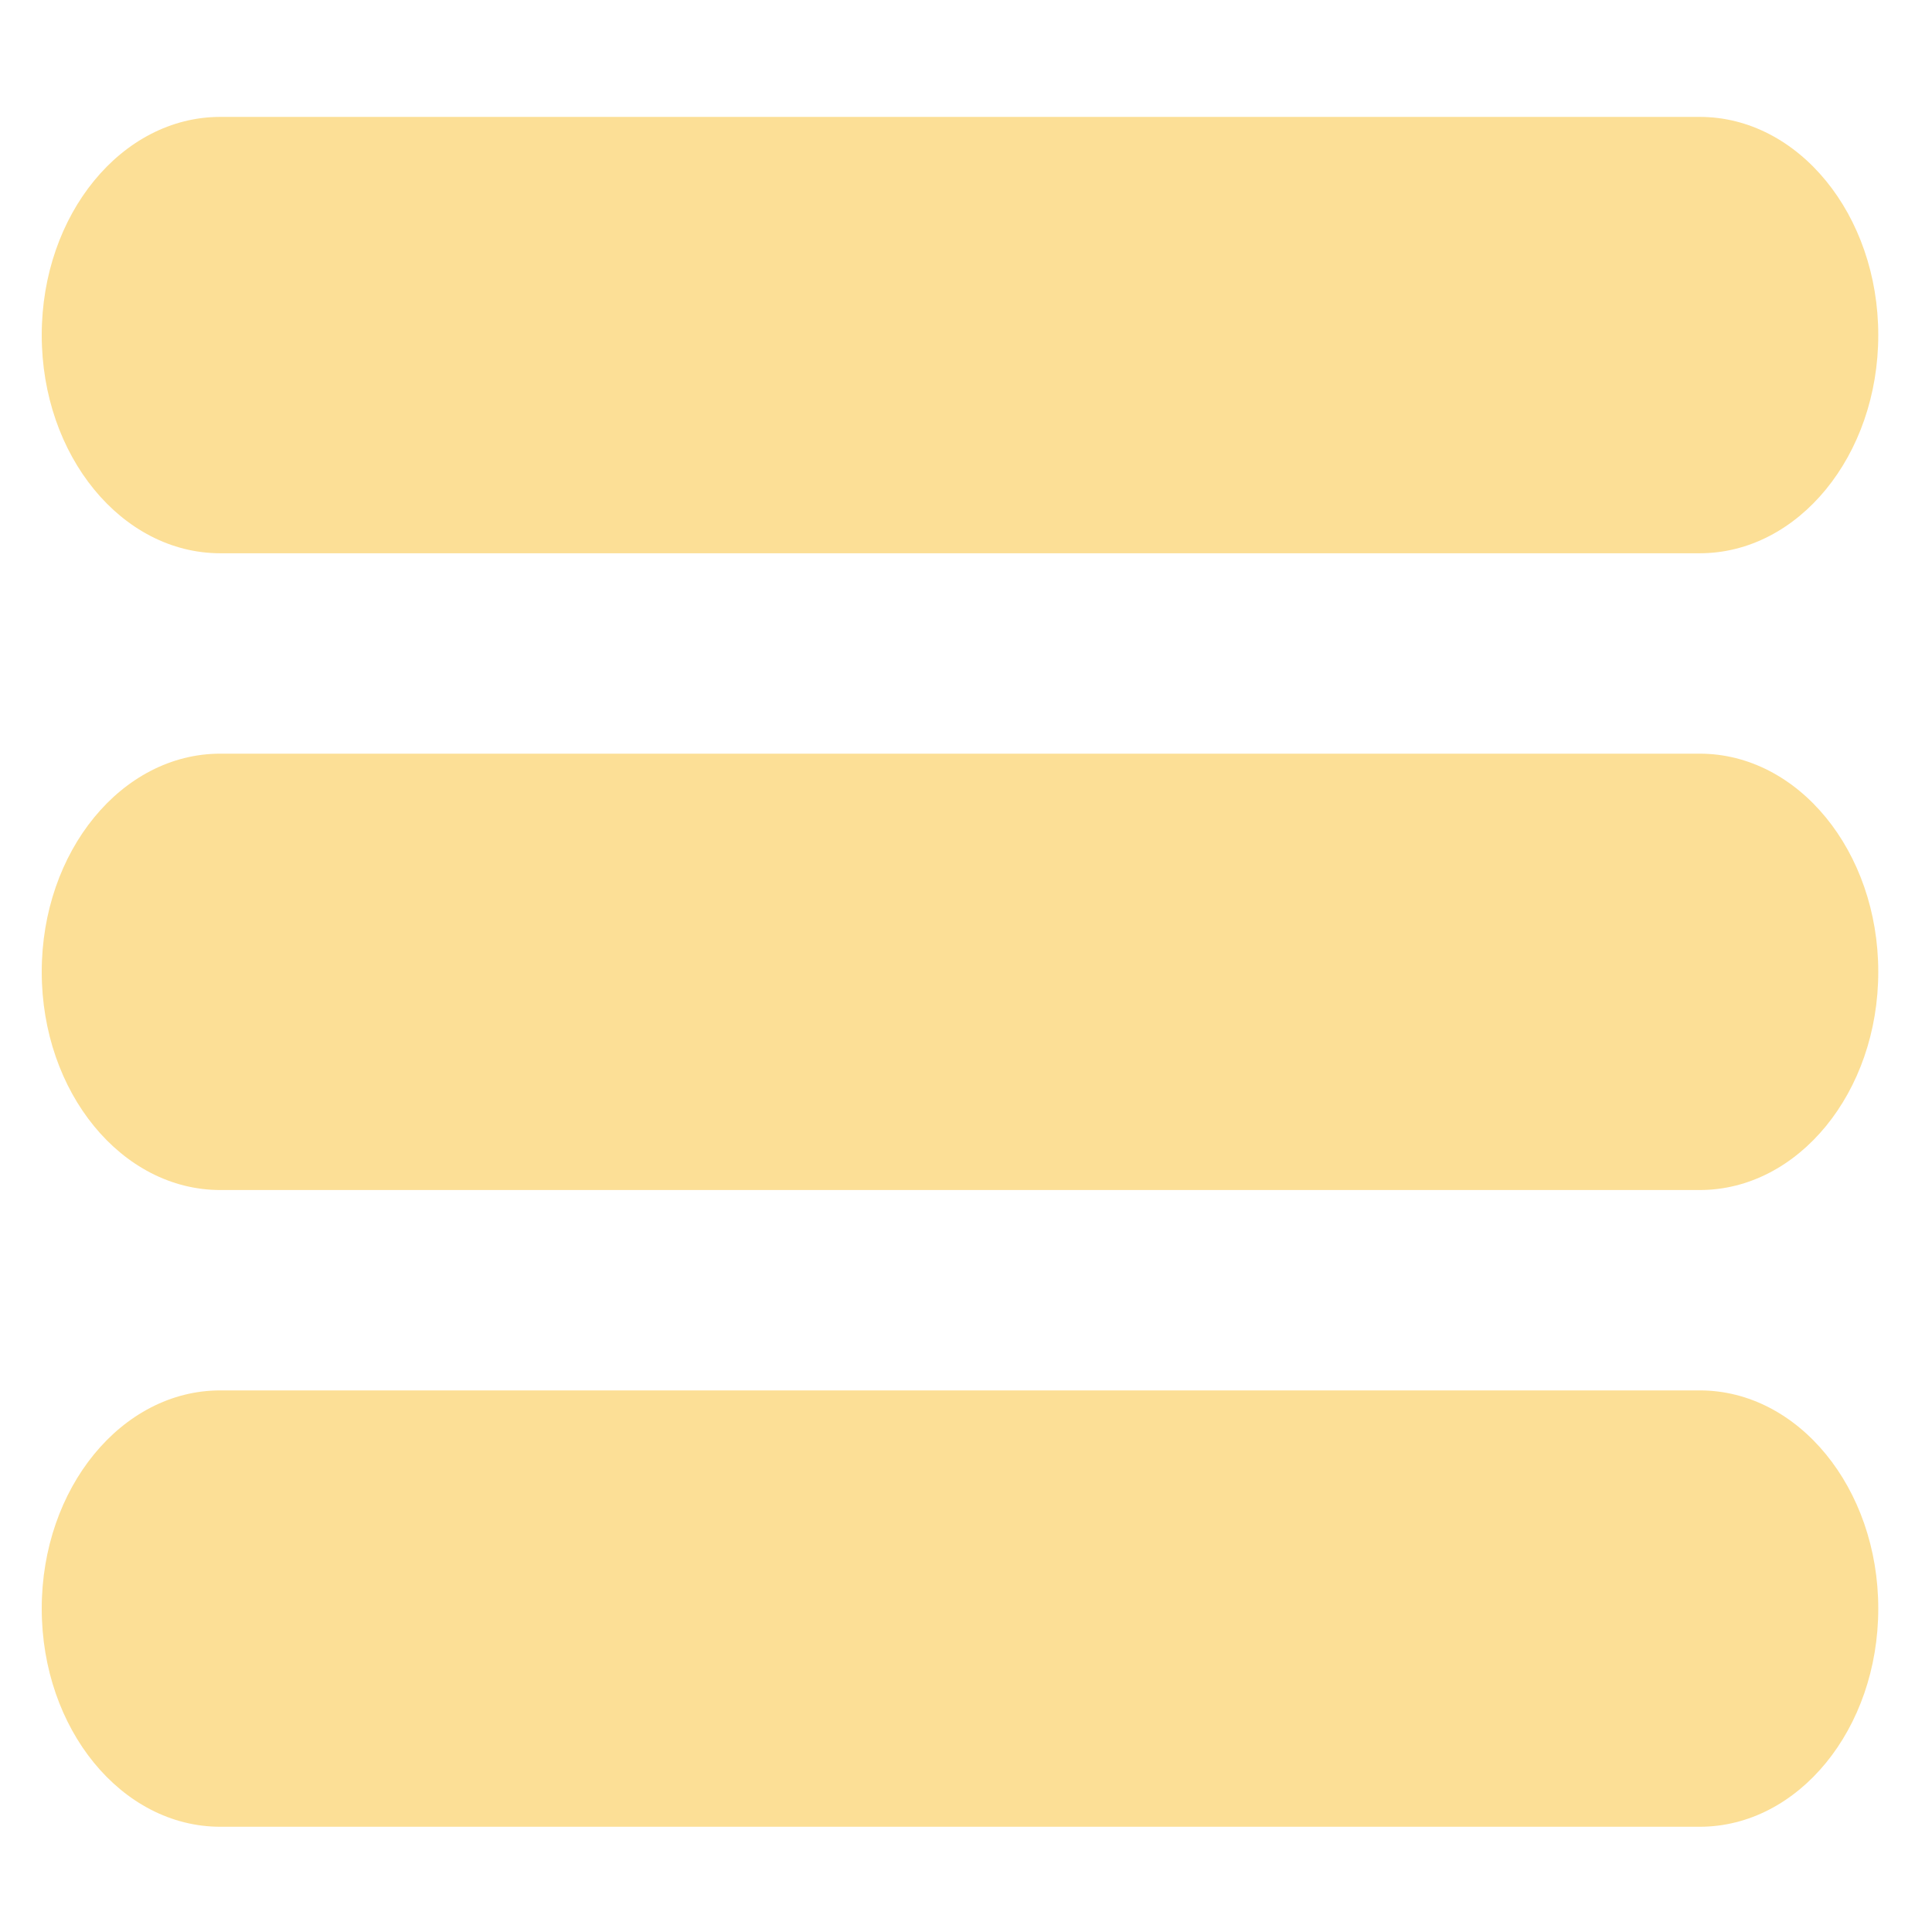
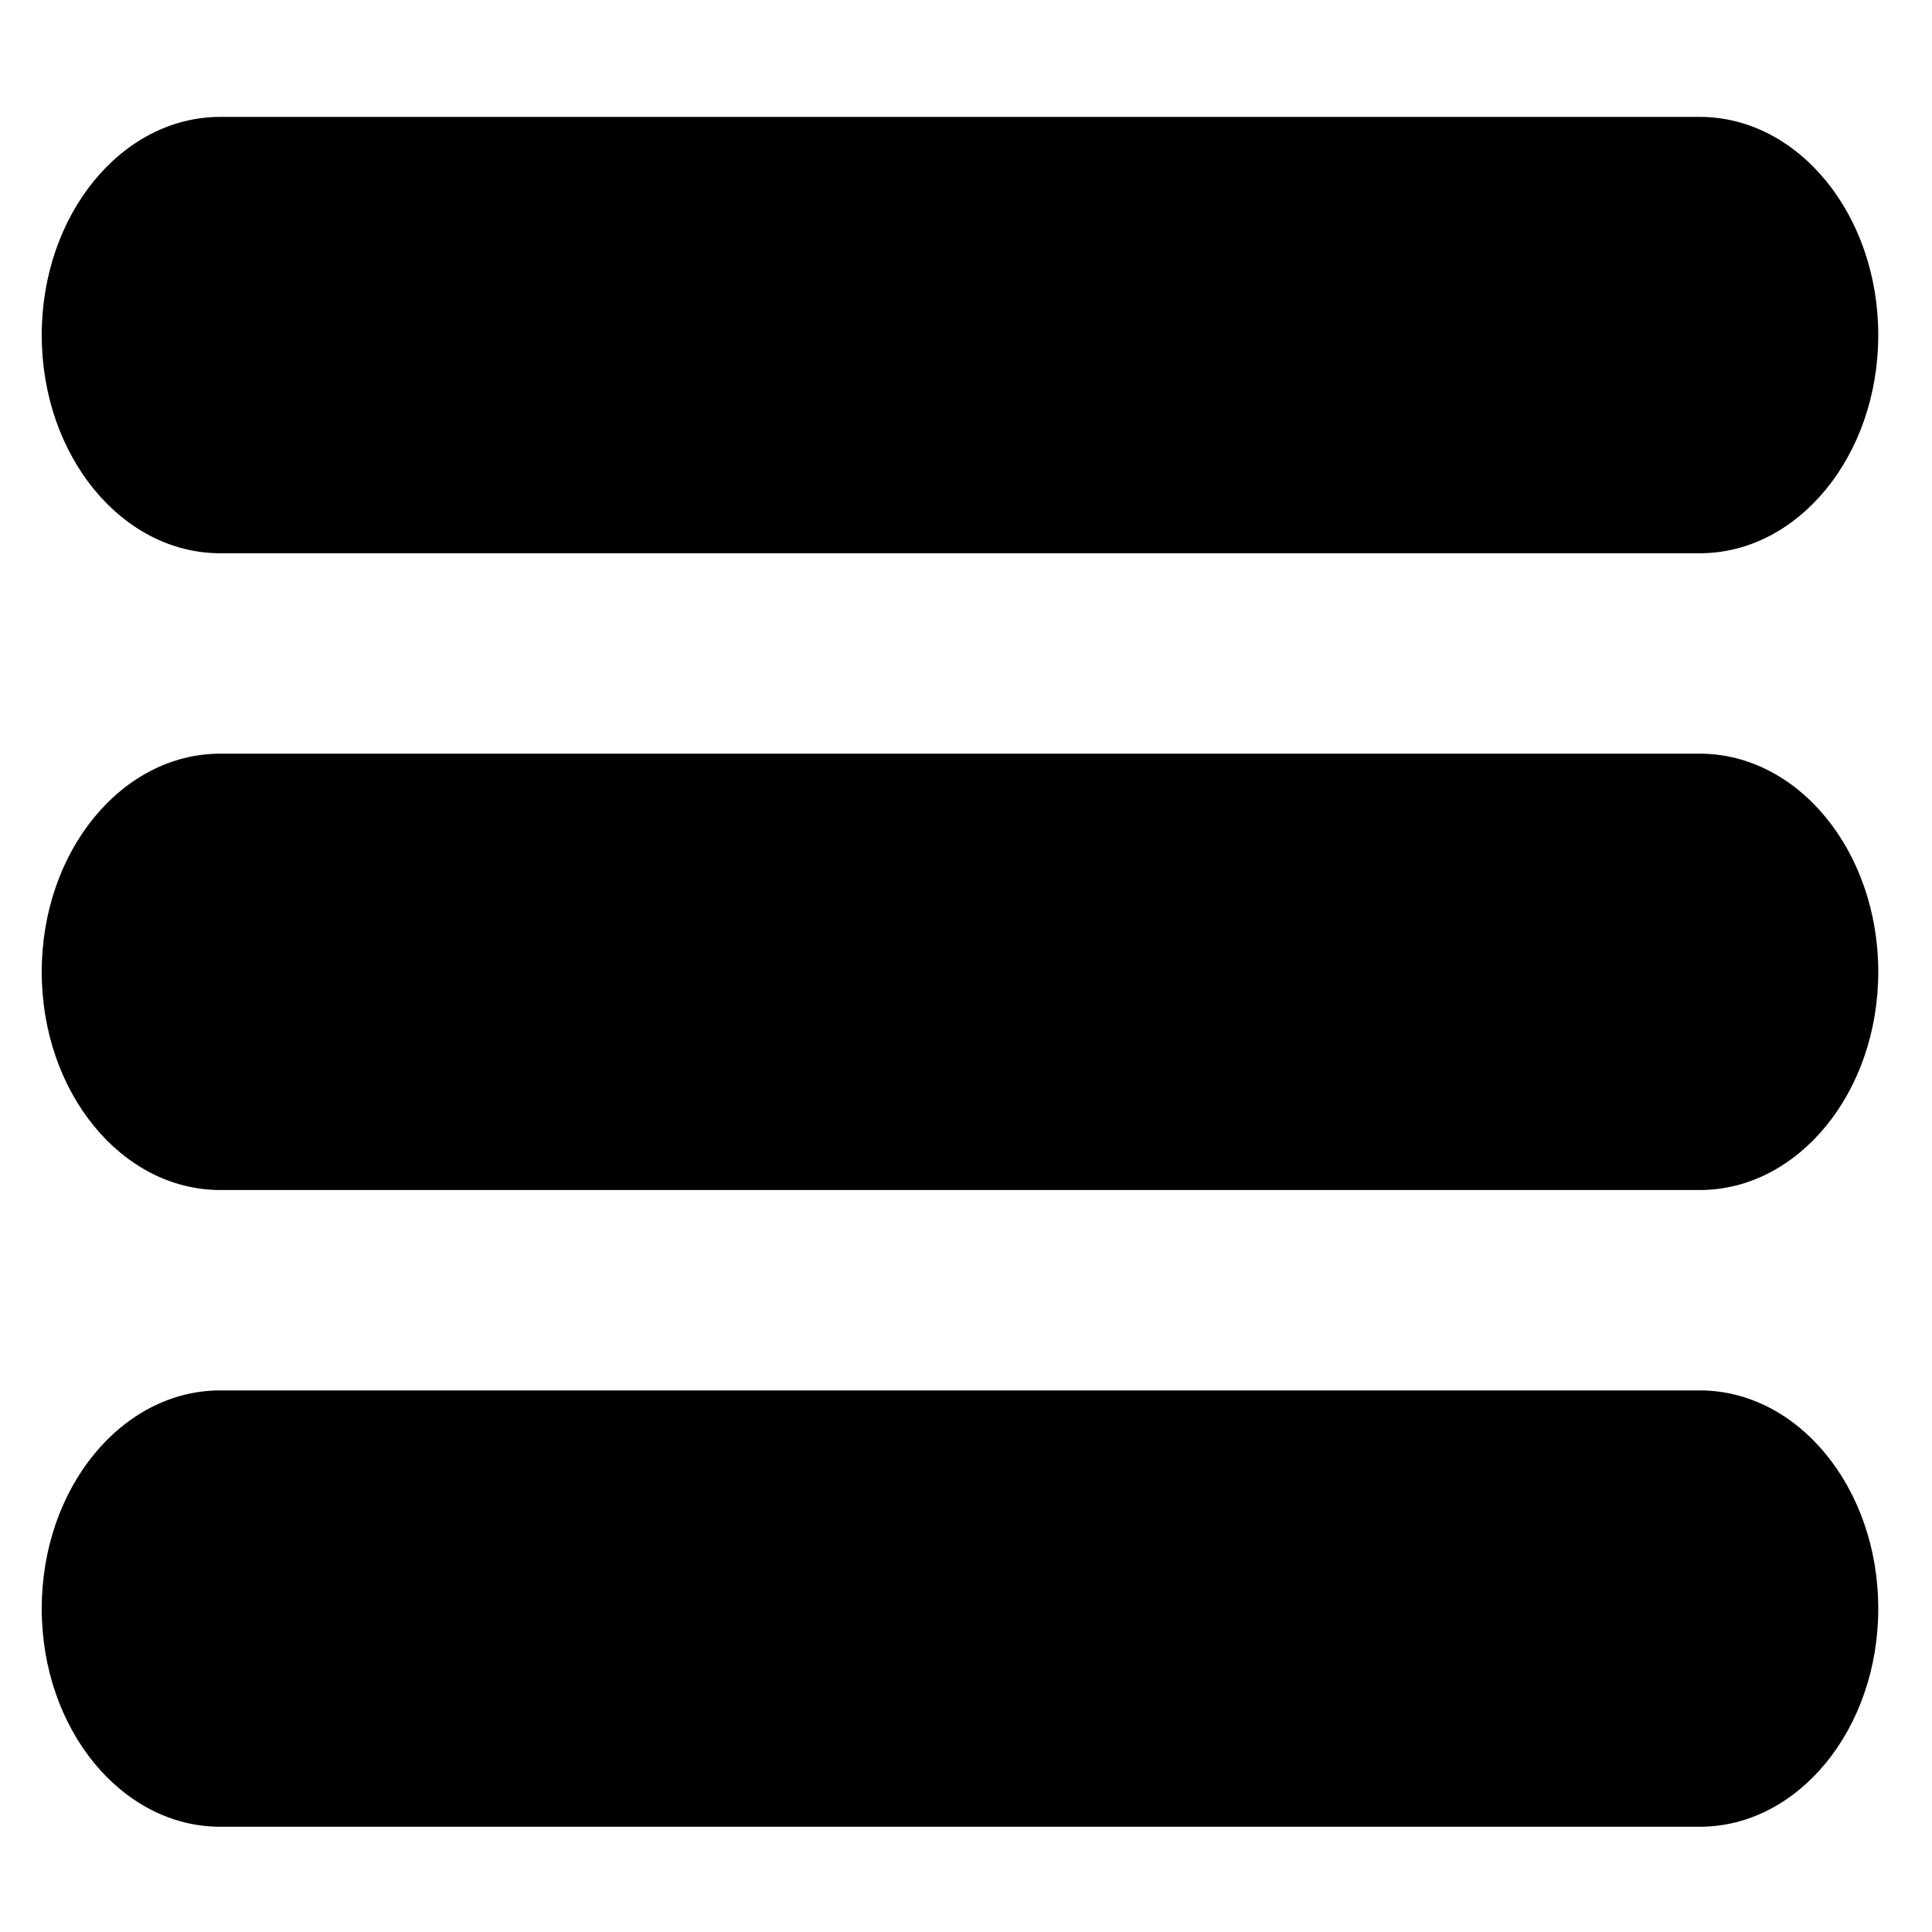
<svg xmlns="http://www.w3.org/2000/svg" id="Capa_1" version="1.1" viewBox="0 0 512 512">
  <defs>
    <style>
      .st0 {
-         fill: #fcdf96;
+         fill: #000000;
      }
    </style>
  </defs>
  <path class="st0" d="M58.38,146.62h392.06c26.13,0,47.32-25.89,47.32-57.82s-21.19-57.82-47.32-57.82H58.38c-26.13,0-47.32,25.89-47.32,57.82s21.18,57.82,47.32,57.82Z" />
  <path class="st0" d="M450.44,199.73H58.38c-26.13,0-47.32,25.89-47.32,57.82s21.18,57.82,47.32,57.82h392.06c26.13,0,47.32-25.89,47.32-57.82s-21.19-57.82-47.32-57.82Z" />
  <path class="st0" d="M450.44,368.47H58.38c-26.13,0-47.32,25.89-47.32,57.82s21.18,57.82,47.32,57.82h392.06c26.13,0,47.32-25.89,47.32-57.82s-21.19-57.82-47.32-57.82Z" />
</svg>
